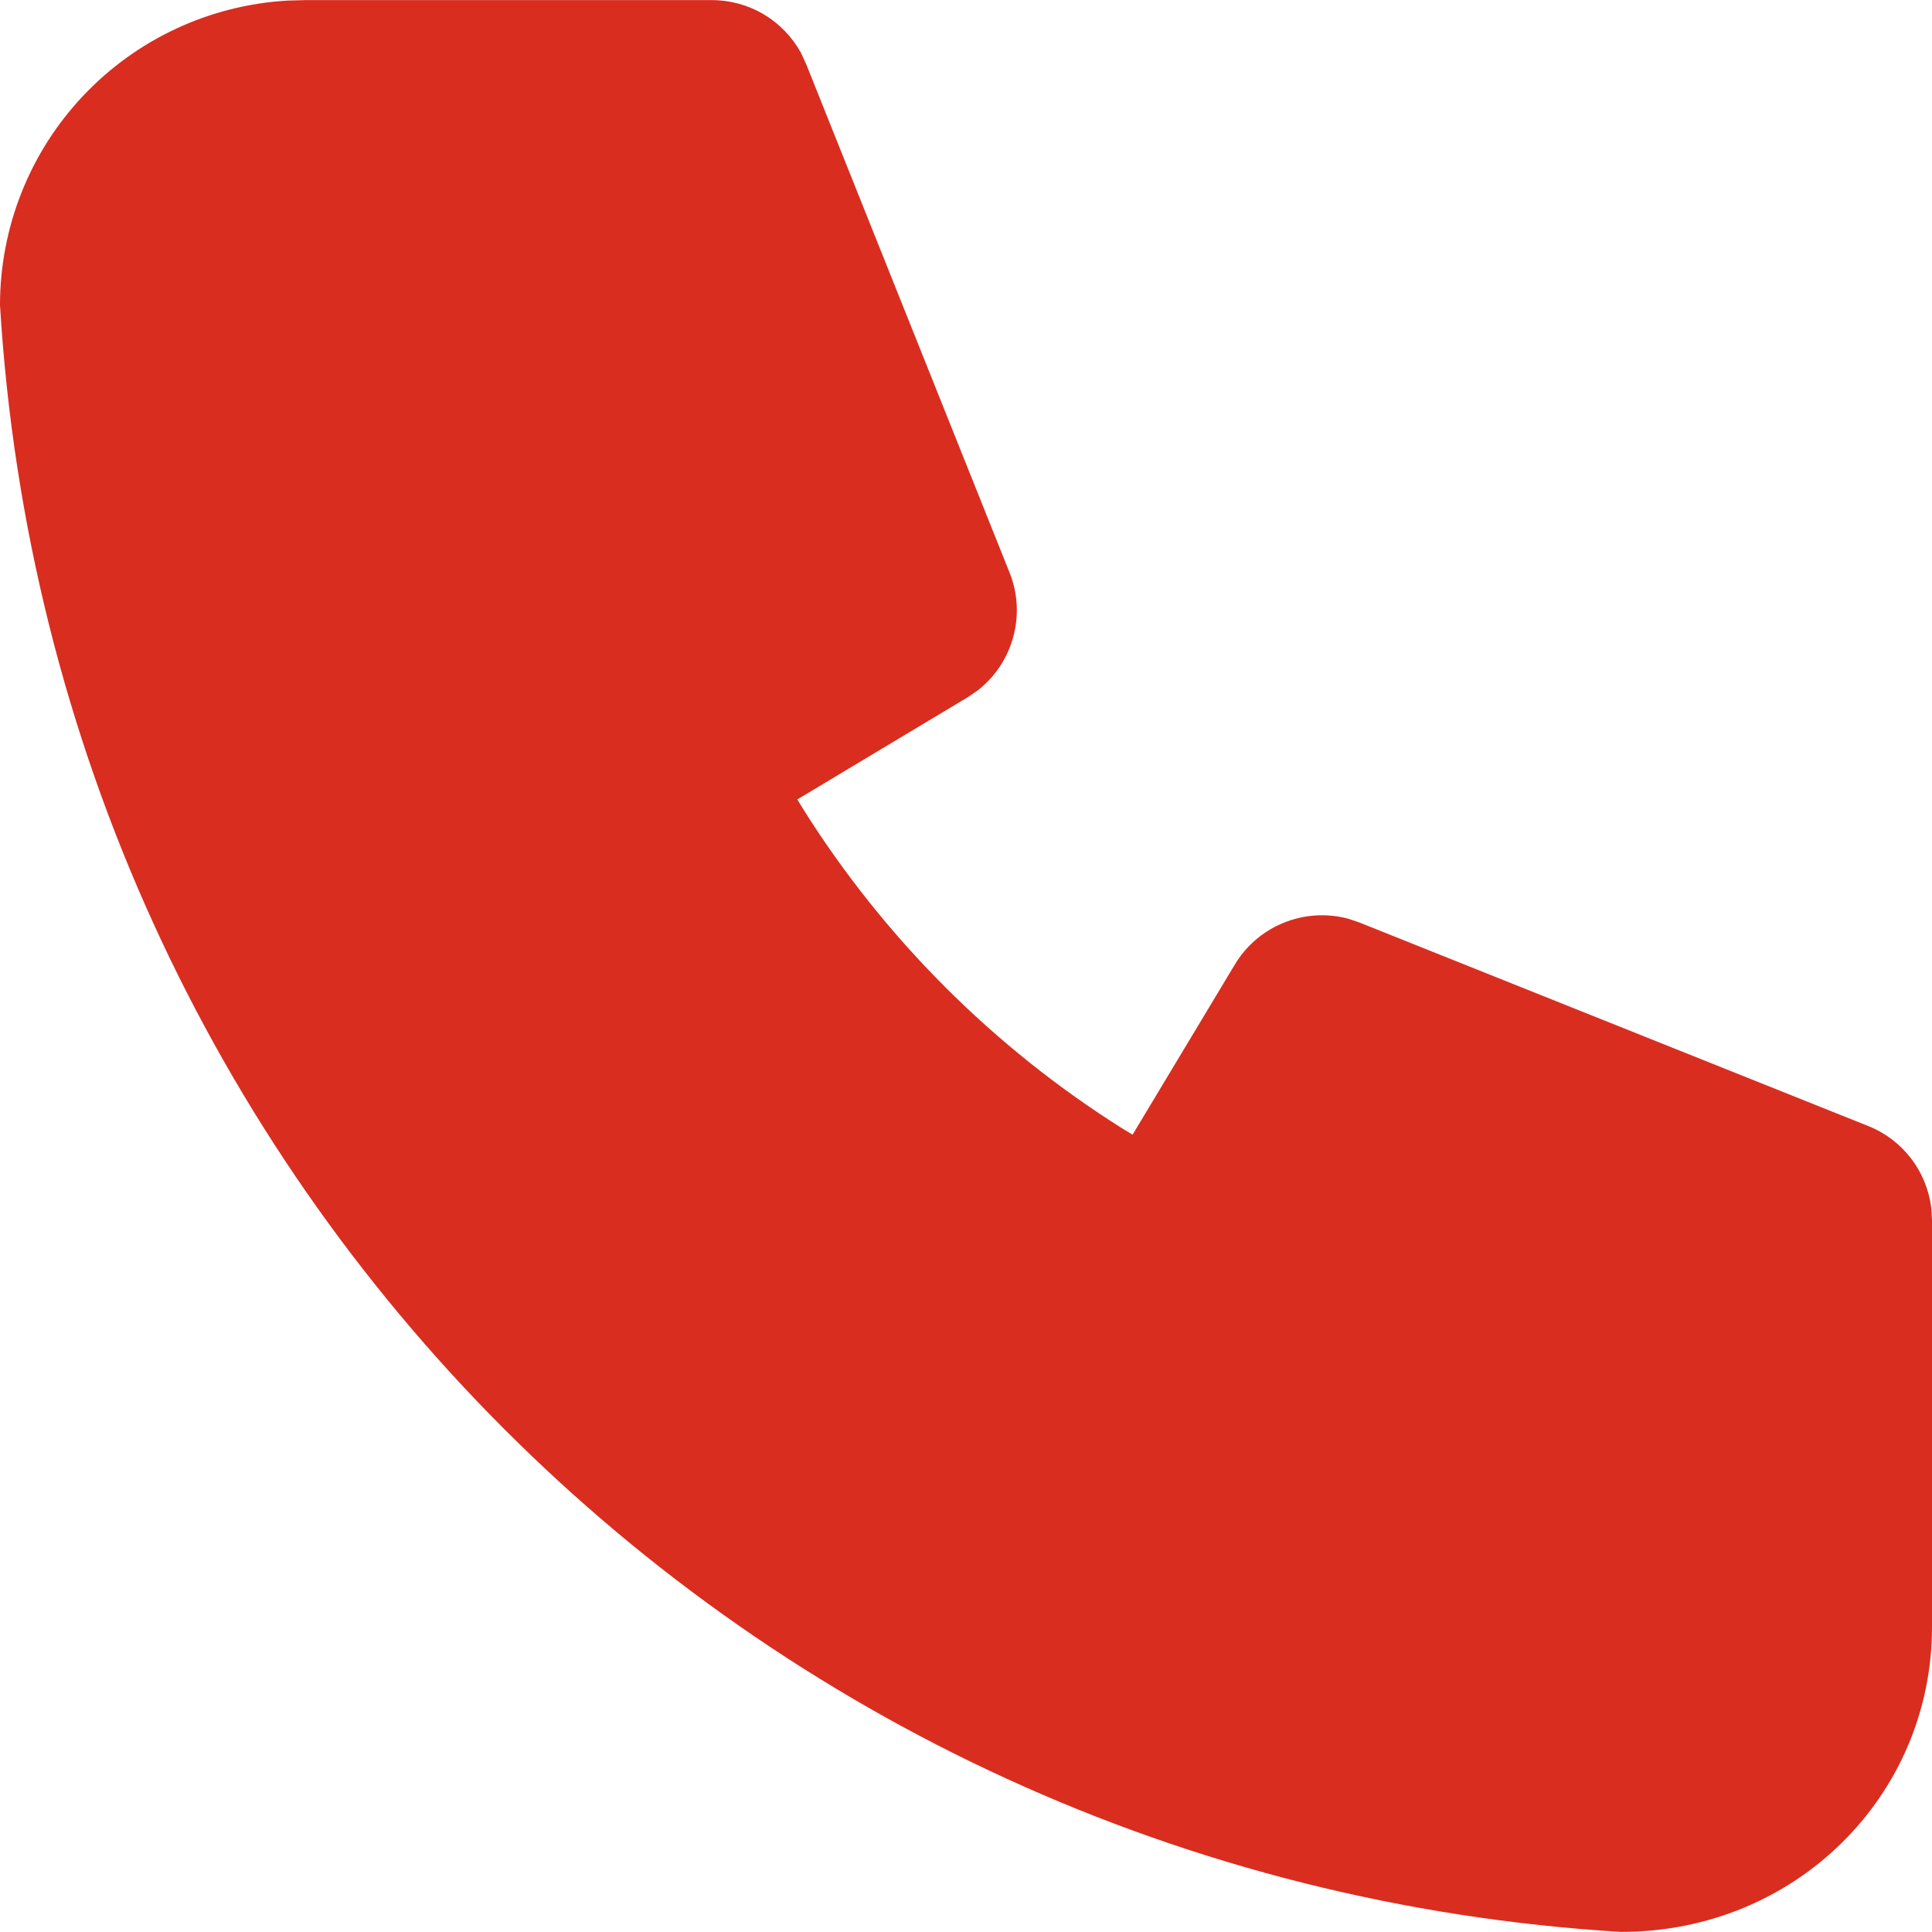
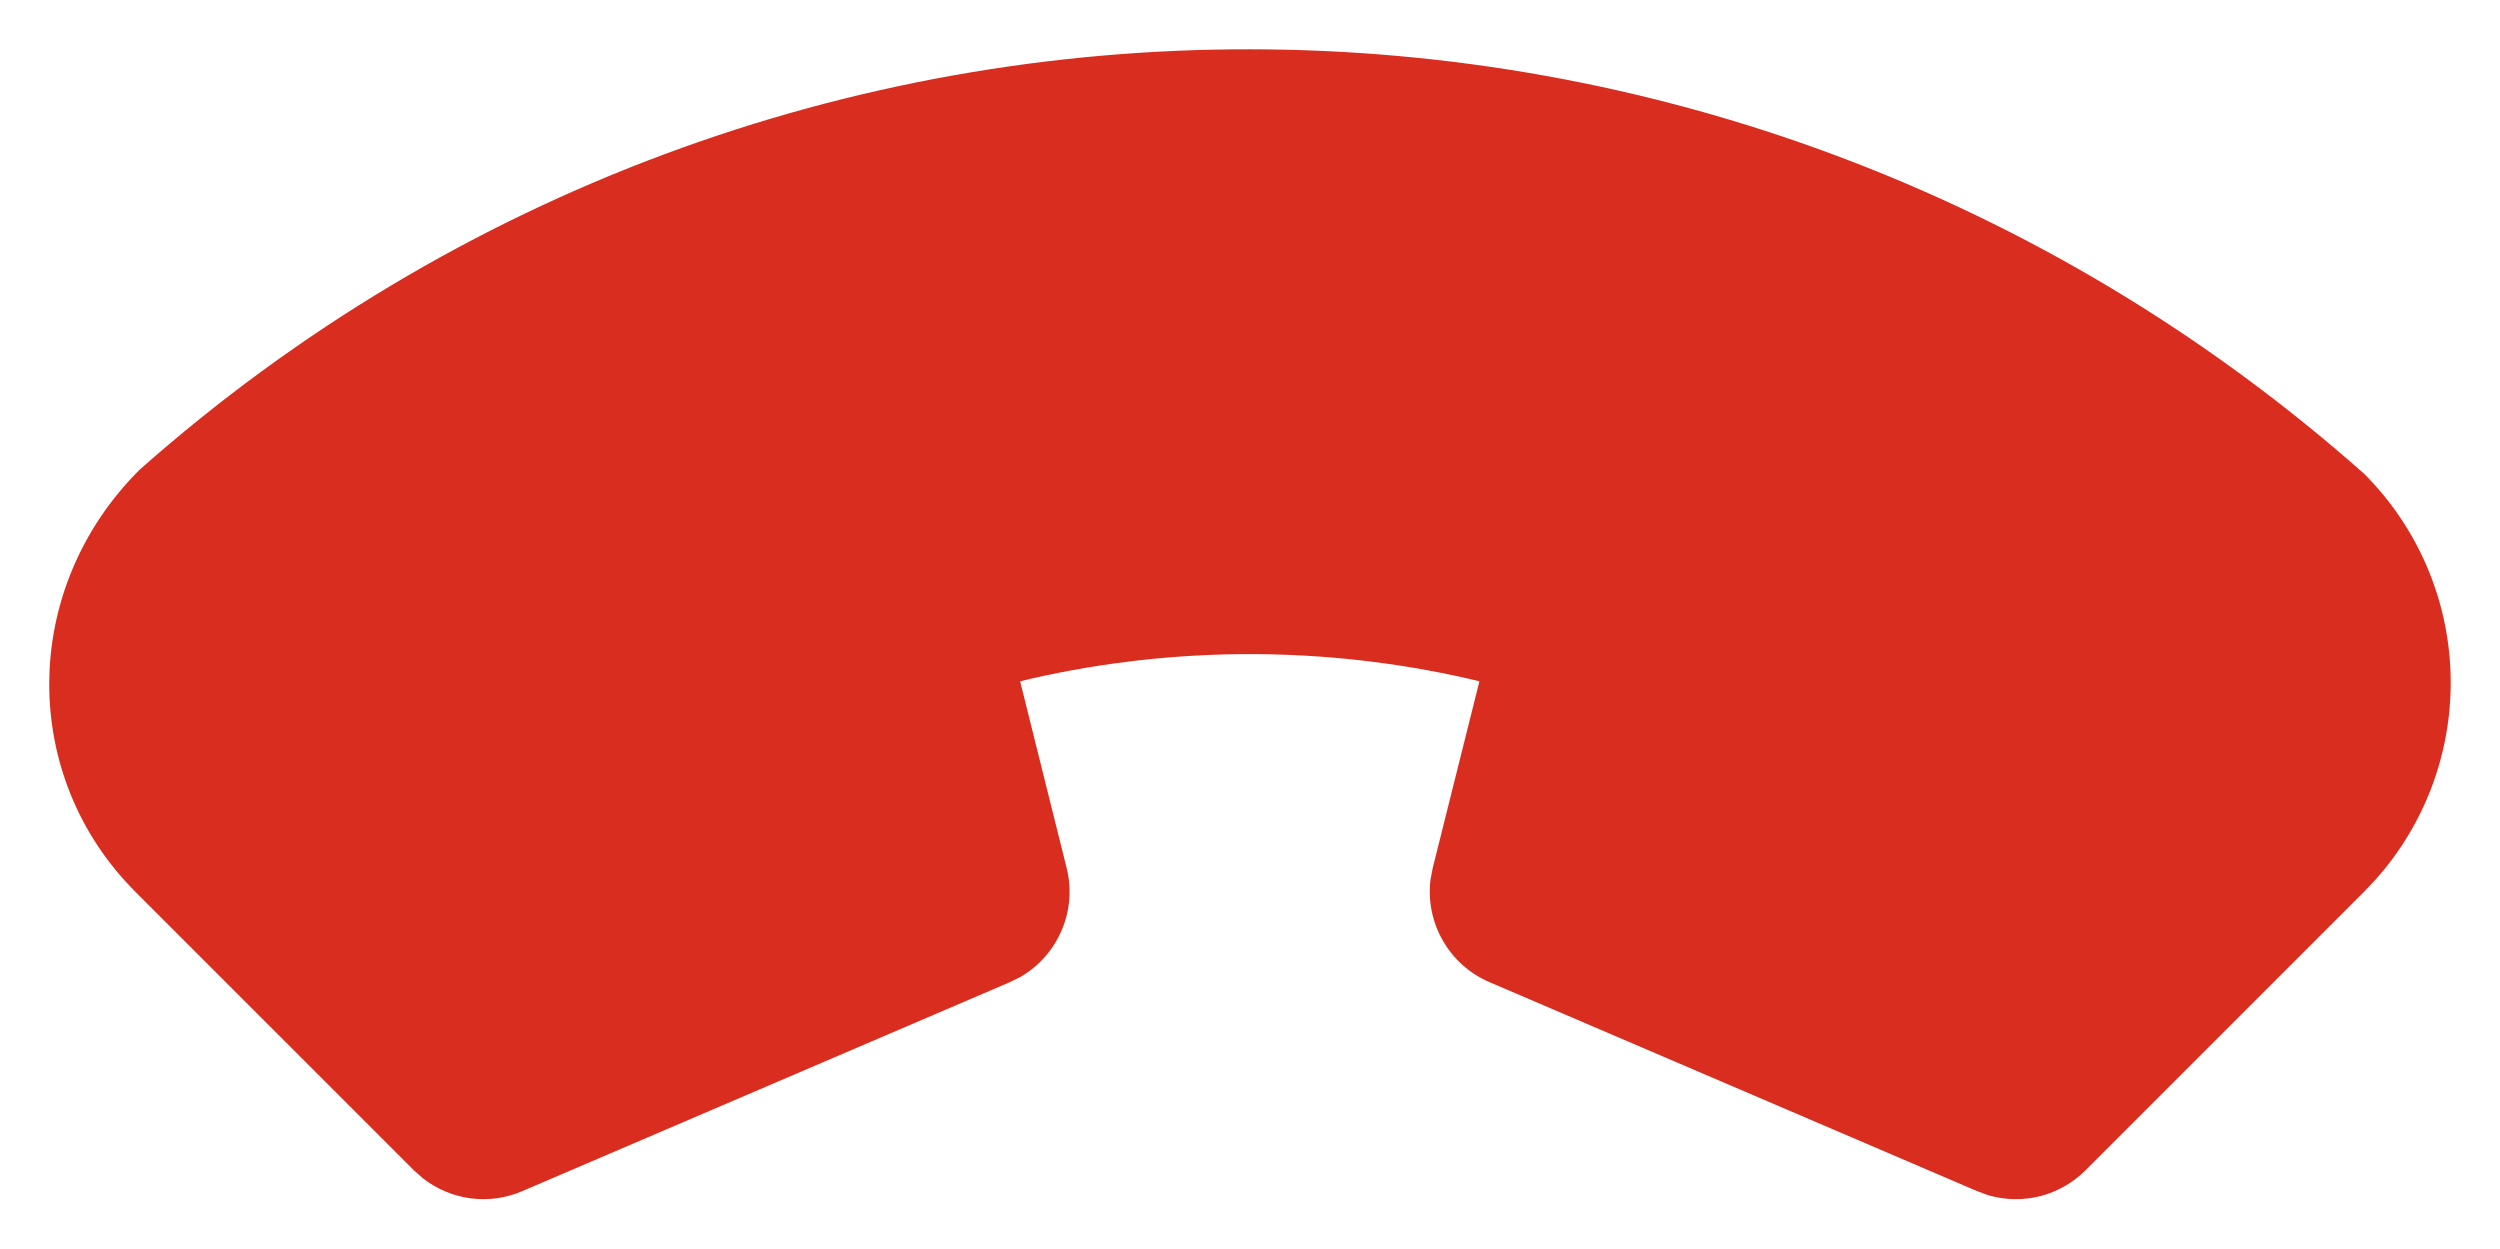
- <svg xmlns="http://www.w3.org/2000/svg" width="19" height="19" viewBox="0 0 19 18.998" fill="none">
-   <path d="M7 3.90401e-08C7.179 -5.00497e-05 7.355 0.048 7.51 0.139C7.664 0.231 7.791 0.362 7.877 0.519L7.928 0.629L9.928 5.629C10.009 5.83 10.022 6.052 9.965 6.261C9.909 6.47 9.786 6.656 9.615 6.789L9.515 6.857L7.841 7.861L7.904 7.964C8.701 9.229 9.771 10.299 11.036 11.096L11.138 11.158L12.143 9.486C12.254 9.3 12.423 9.155 12.624 9.074C12.825 8.992 13.046 8.978 13.256 9.033L13.371 9.072L18.371 11.072C18.538 11.138 18.683 11.248 18.793 11.39C18.902 11.532 18.971 11.701 18.993 11.879L19 12V16C19 17.657 17.657 19 15.94 18.998C7.361 18.477 0.522 11.638 4.66045e-09 3C-4.26217e-05 2.235 0.292 1.498 0.817 0.942C1.342 0.385 2.06 0.05 2.824 0.005L3 3.90401e-08H7Z" fill="#D92D20" />
+ <svg xmlns="http://www.w3.org/2000/svg" width="25.38" height="12.674" viewBox="-3.187 2.569 25.38 12.674" fill="none">
+   <path transform="rotate(135 9.5 9.5)" d="M7 3.90401e-08C7.179 -5.00497e-05 7.355 0.048 7.51 0.139C7.664 0.231 7.791 0.362 7.877 0.519L7.928 0.629L9.928 5.629C10.009 5.83 10.022 6.052 9.965 6.261C9.909 6.47 9.786 6.656 9.615 6.789L9.515 6.857L7.841 7.861L7.904 7.964C8.701 9.229 9.771 10.299 11.036 11.096L11.138 11.158L12.143 9.486C12.254 9.3 12.423 9.155 12.624 9.074C12.825 8.992 13.046 8.978 13.256 9.033L13.371 9.072L18.371 11.072C18.538 11.138 18.683 11.248 18.793 11.39C18.902 11.532 18.971 11.701 18.993 11.879L19 12V16C19 17.657 17.657 19 15.94 18.998C7.361 18.477 0.522 11.638 4.66045e-09 3C-4.26217e-05 2.235 0.292 1.498 0.817 0.942C1.342 0.385 2.06 0.05 2.824 0.005L3 3.90401e-08H7Z" fill="#D92D20" />
</svg>
